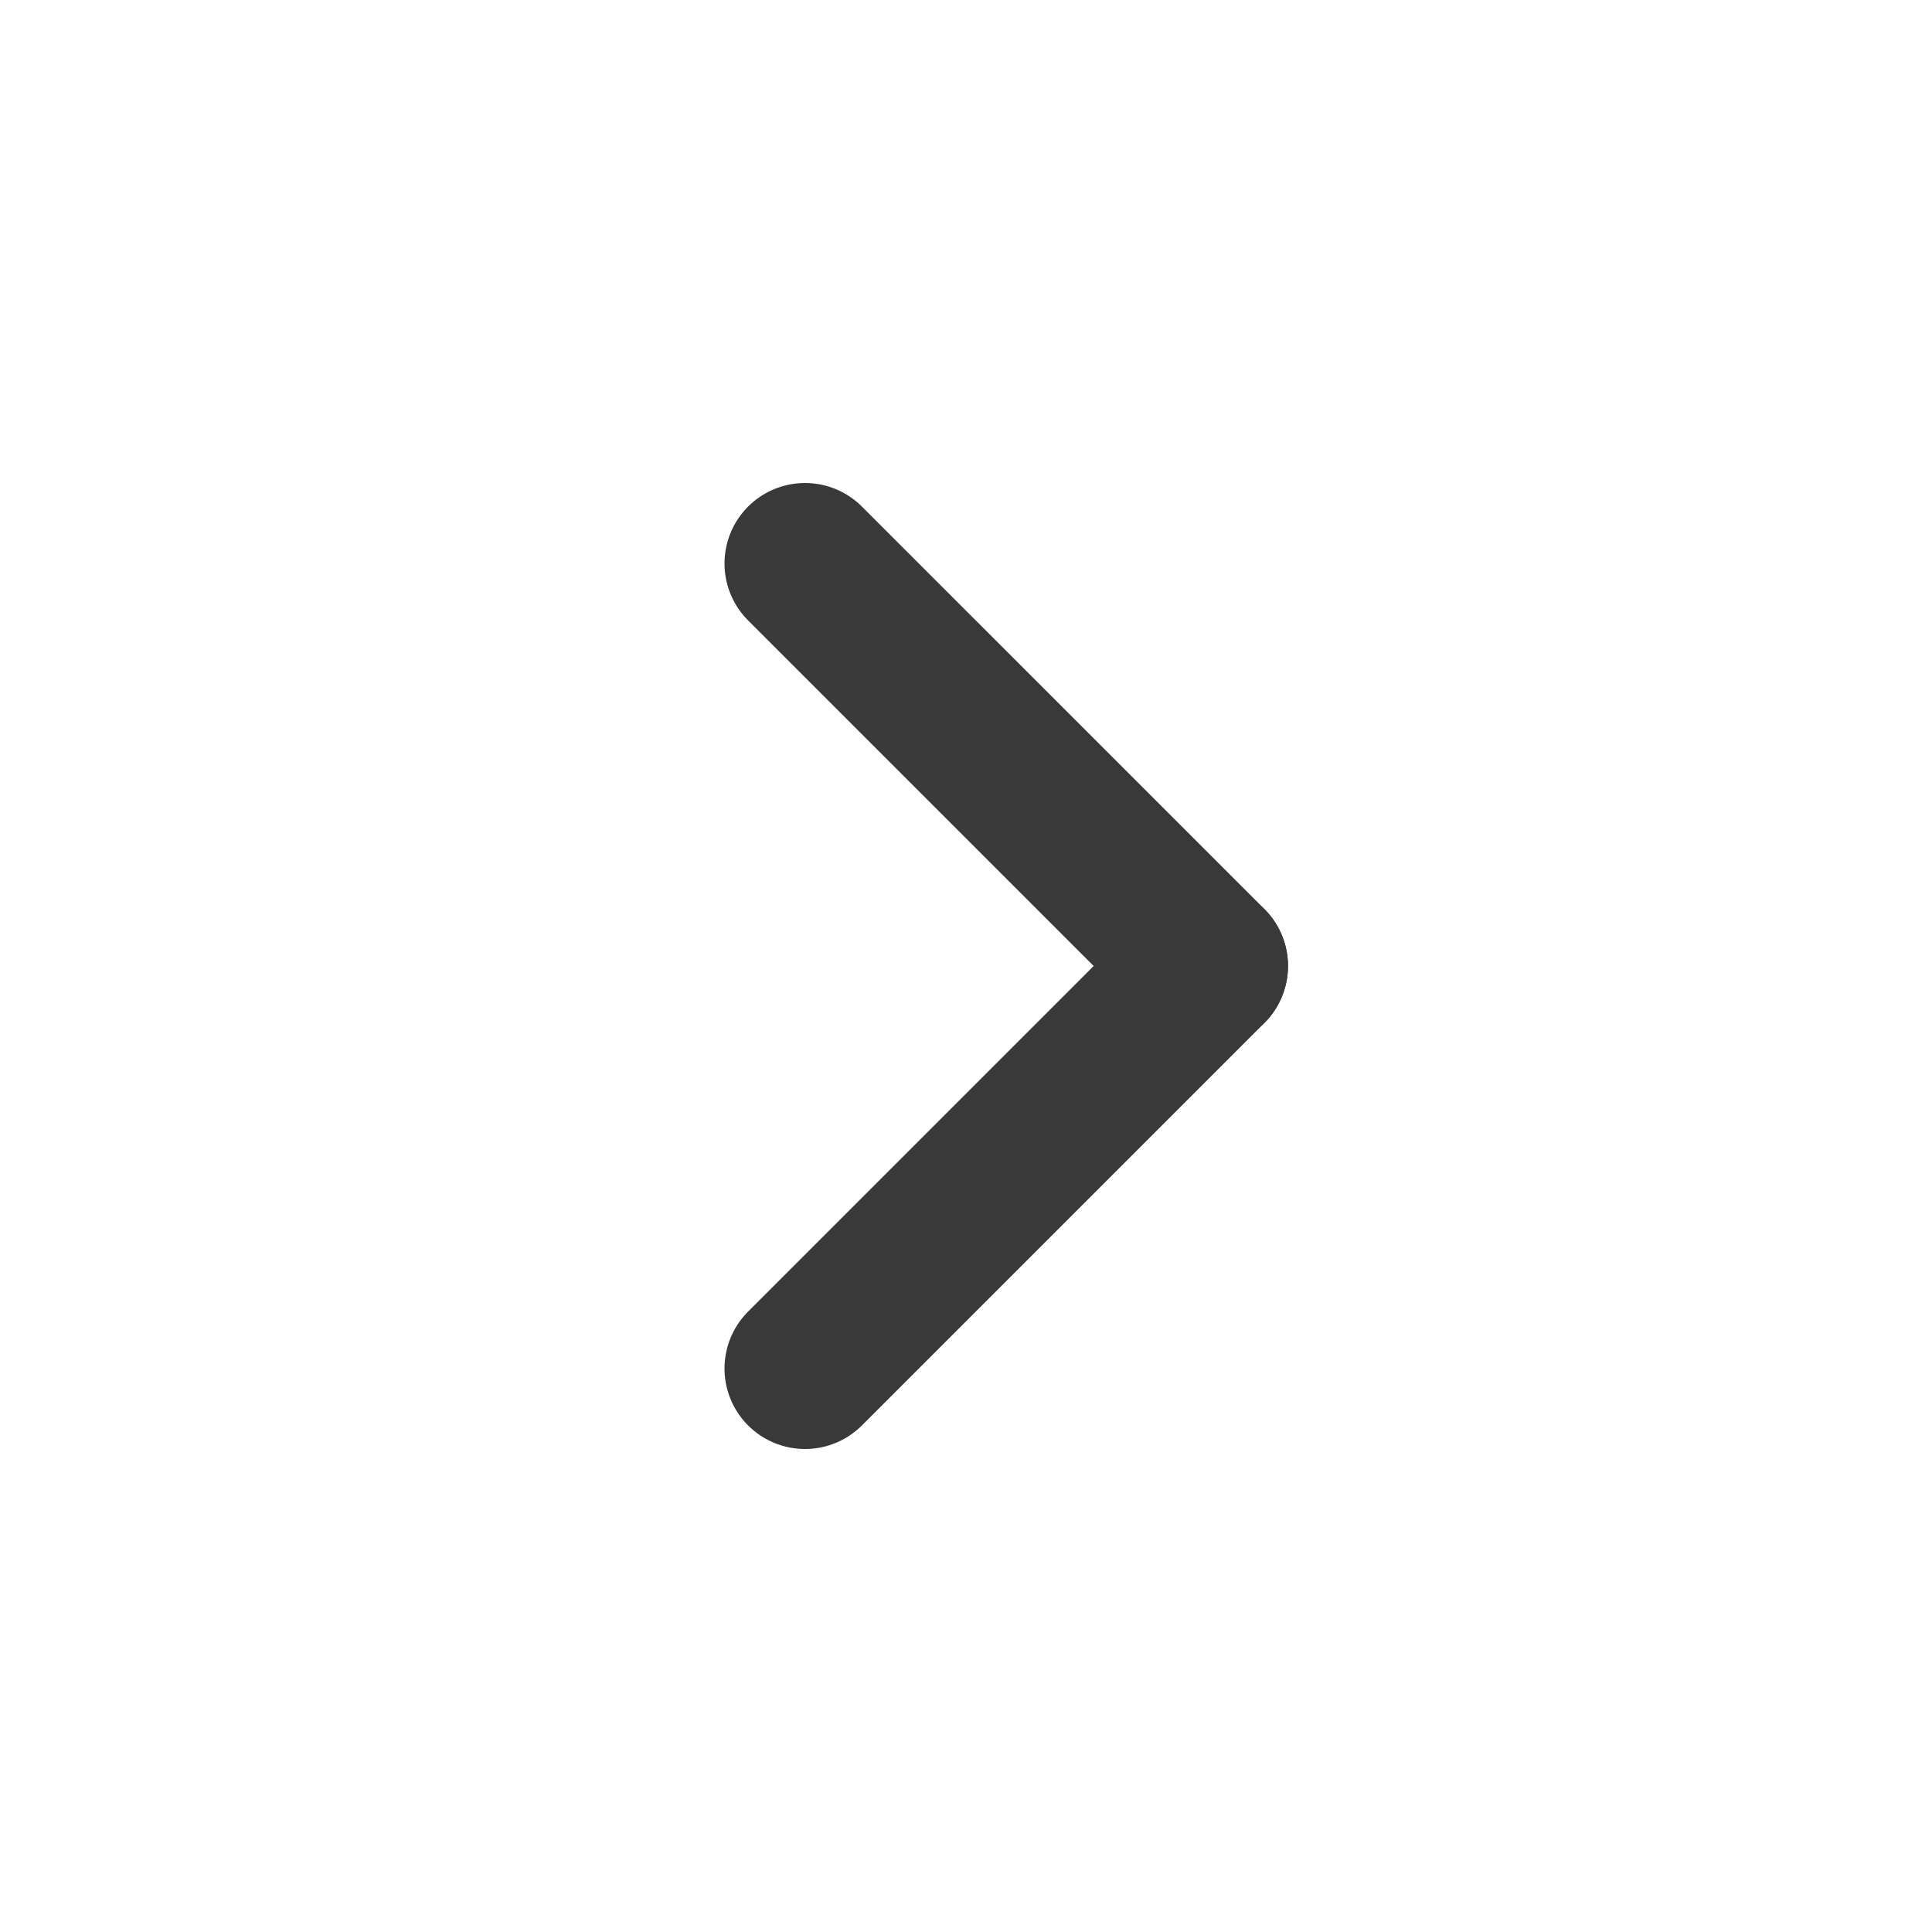
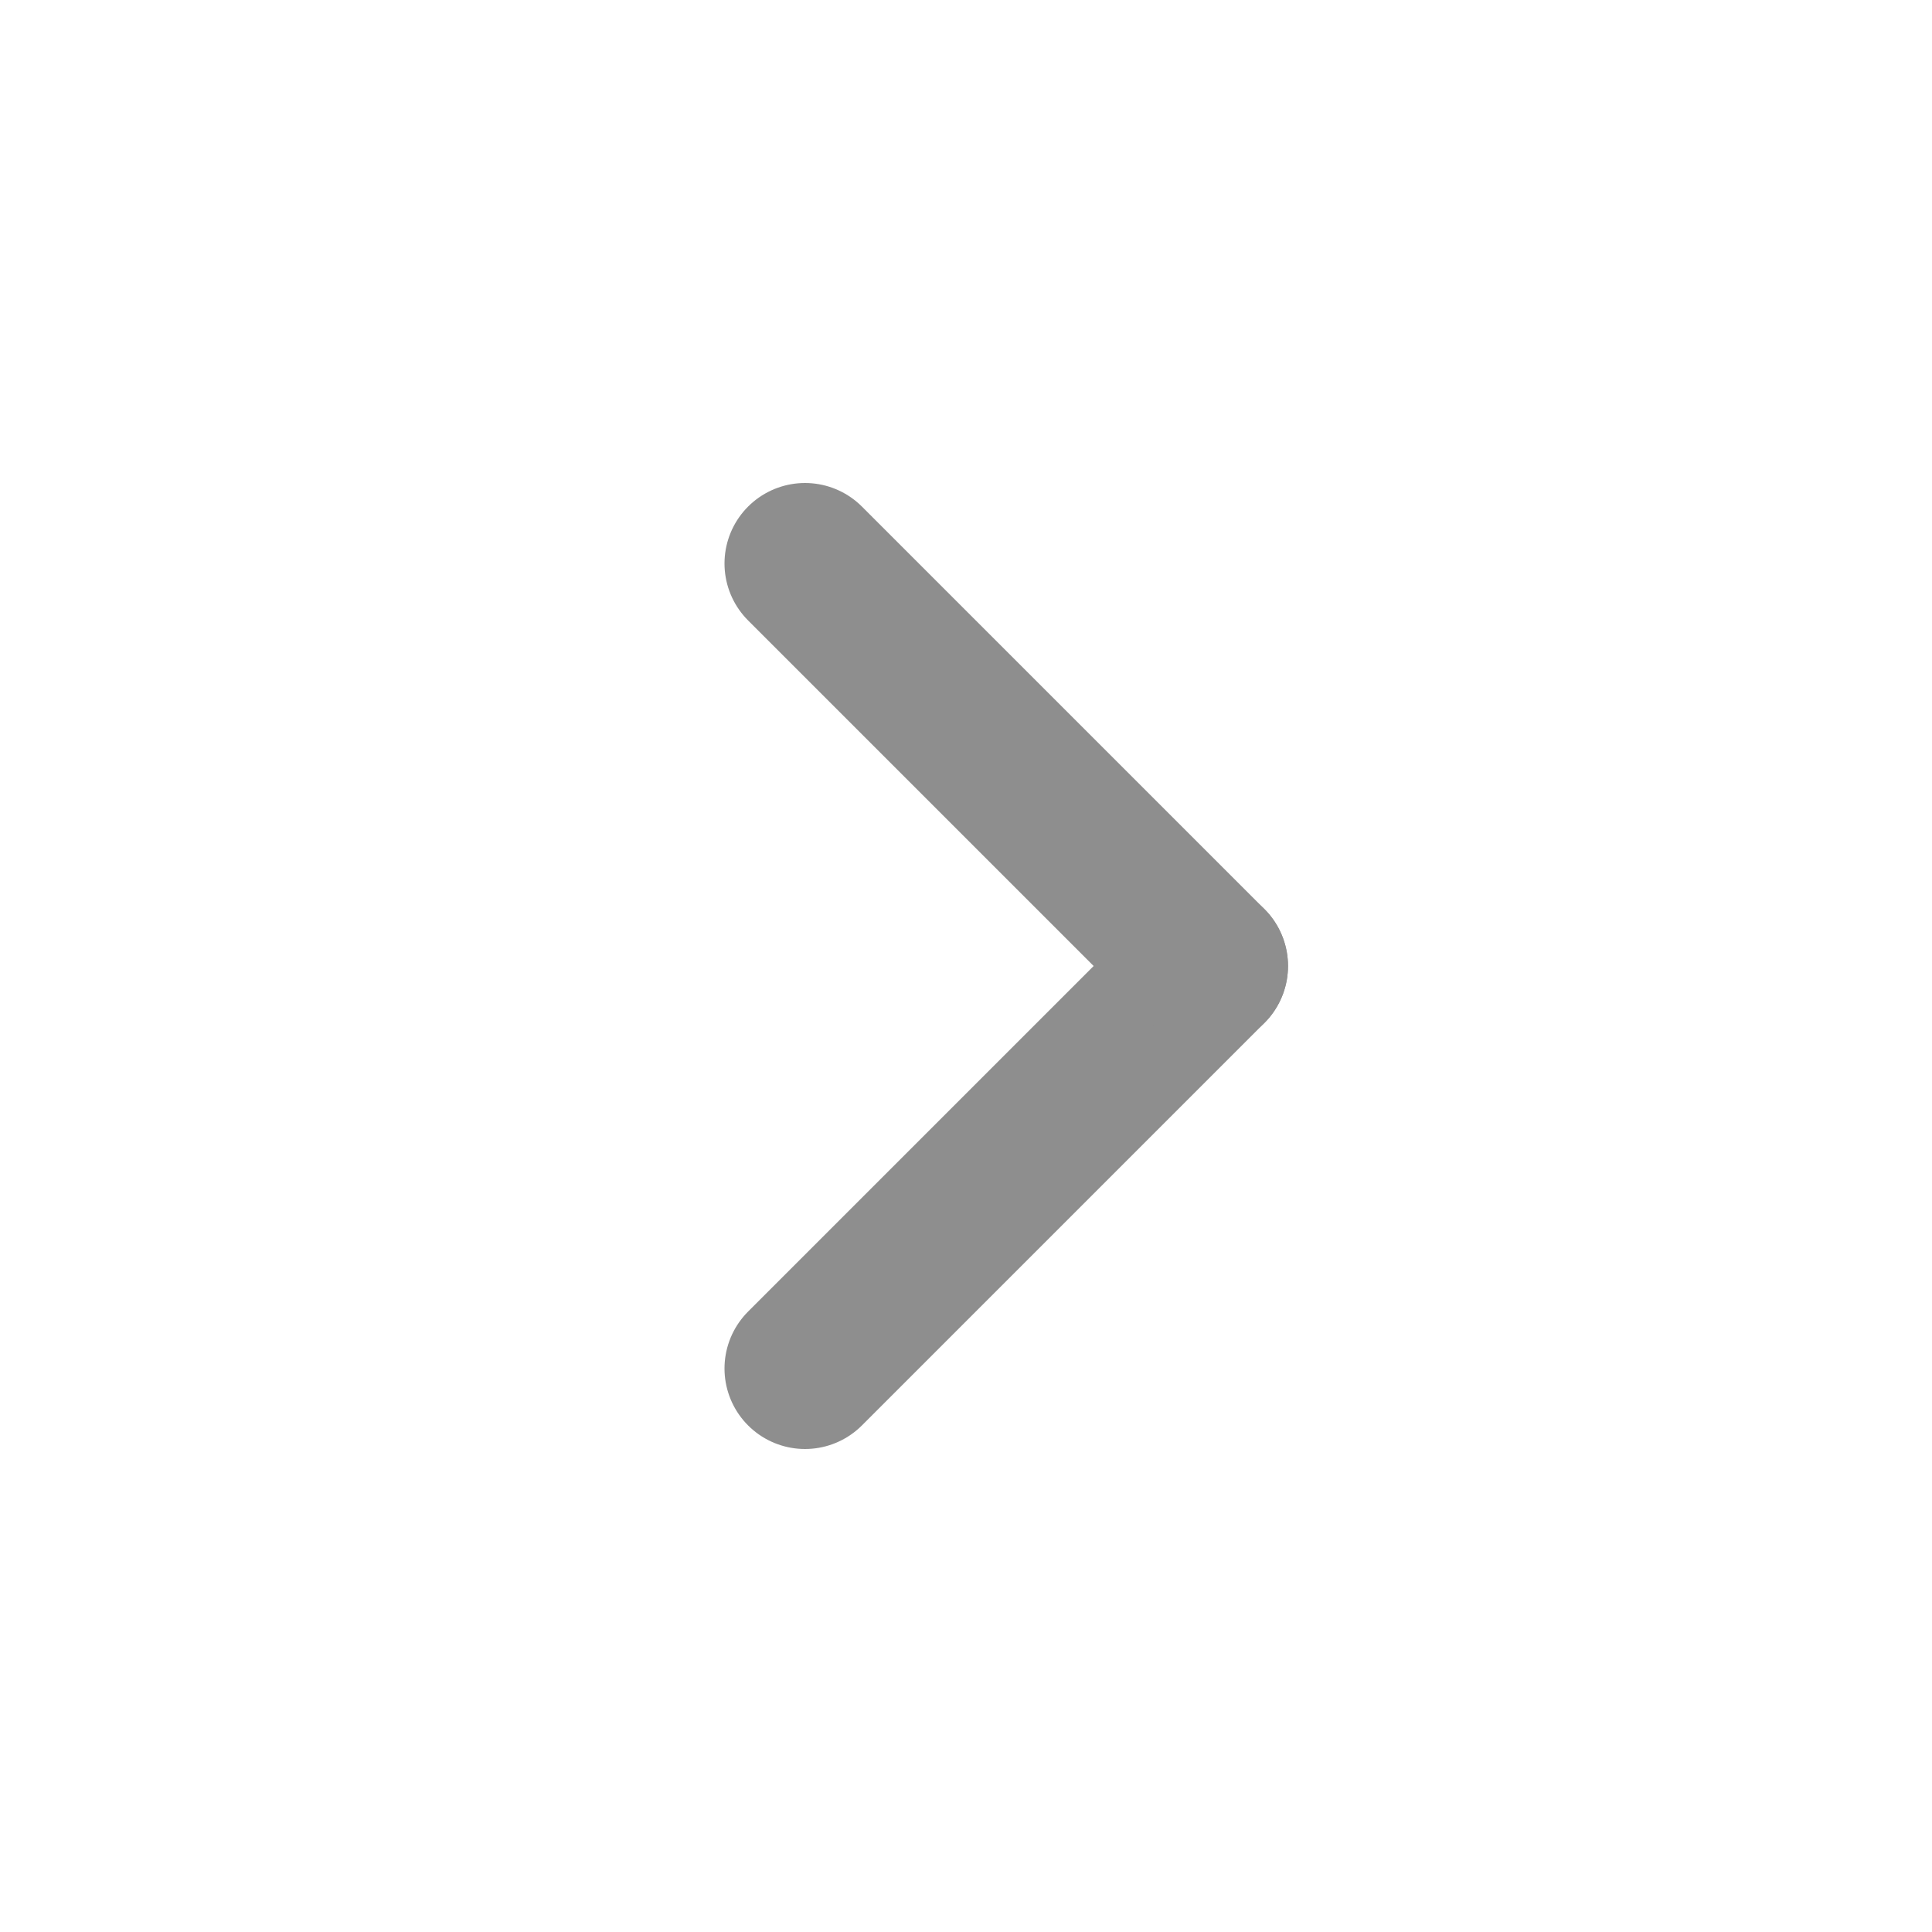
<svg xmlns="http://www.w3.org/2000/svg" width="24" height="24" viewBox="0 0 24 24" fill="none">
-   <path d="M10 17L15 12" stroke="#393939" stroke-width="2" stroke-linecap="round" stroke-linejoin="round" />
-   <path d="M15 12L10 7" stroke="#393939" stroke-width="2" stroke-linecap="round" stroke-linejoin="round" />
+   <path d="M10 17L15 12" stroke="#8E8E8E" stroke-width="2" stroke-linecap="round" stroke-linejoin="round" />
+   <path d="M15 12L10 7" stroke="#8E8E8E" stroke-width="2" stroke-linecap="round" stroke-linejoin="round" />
</svg>
